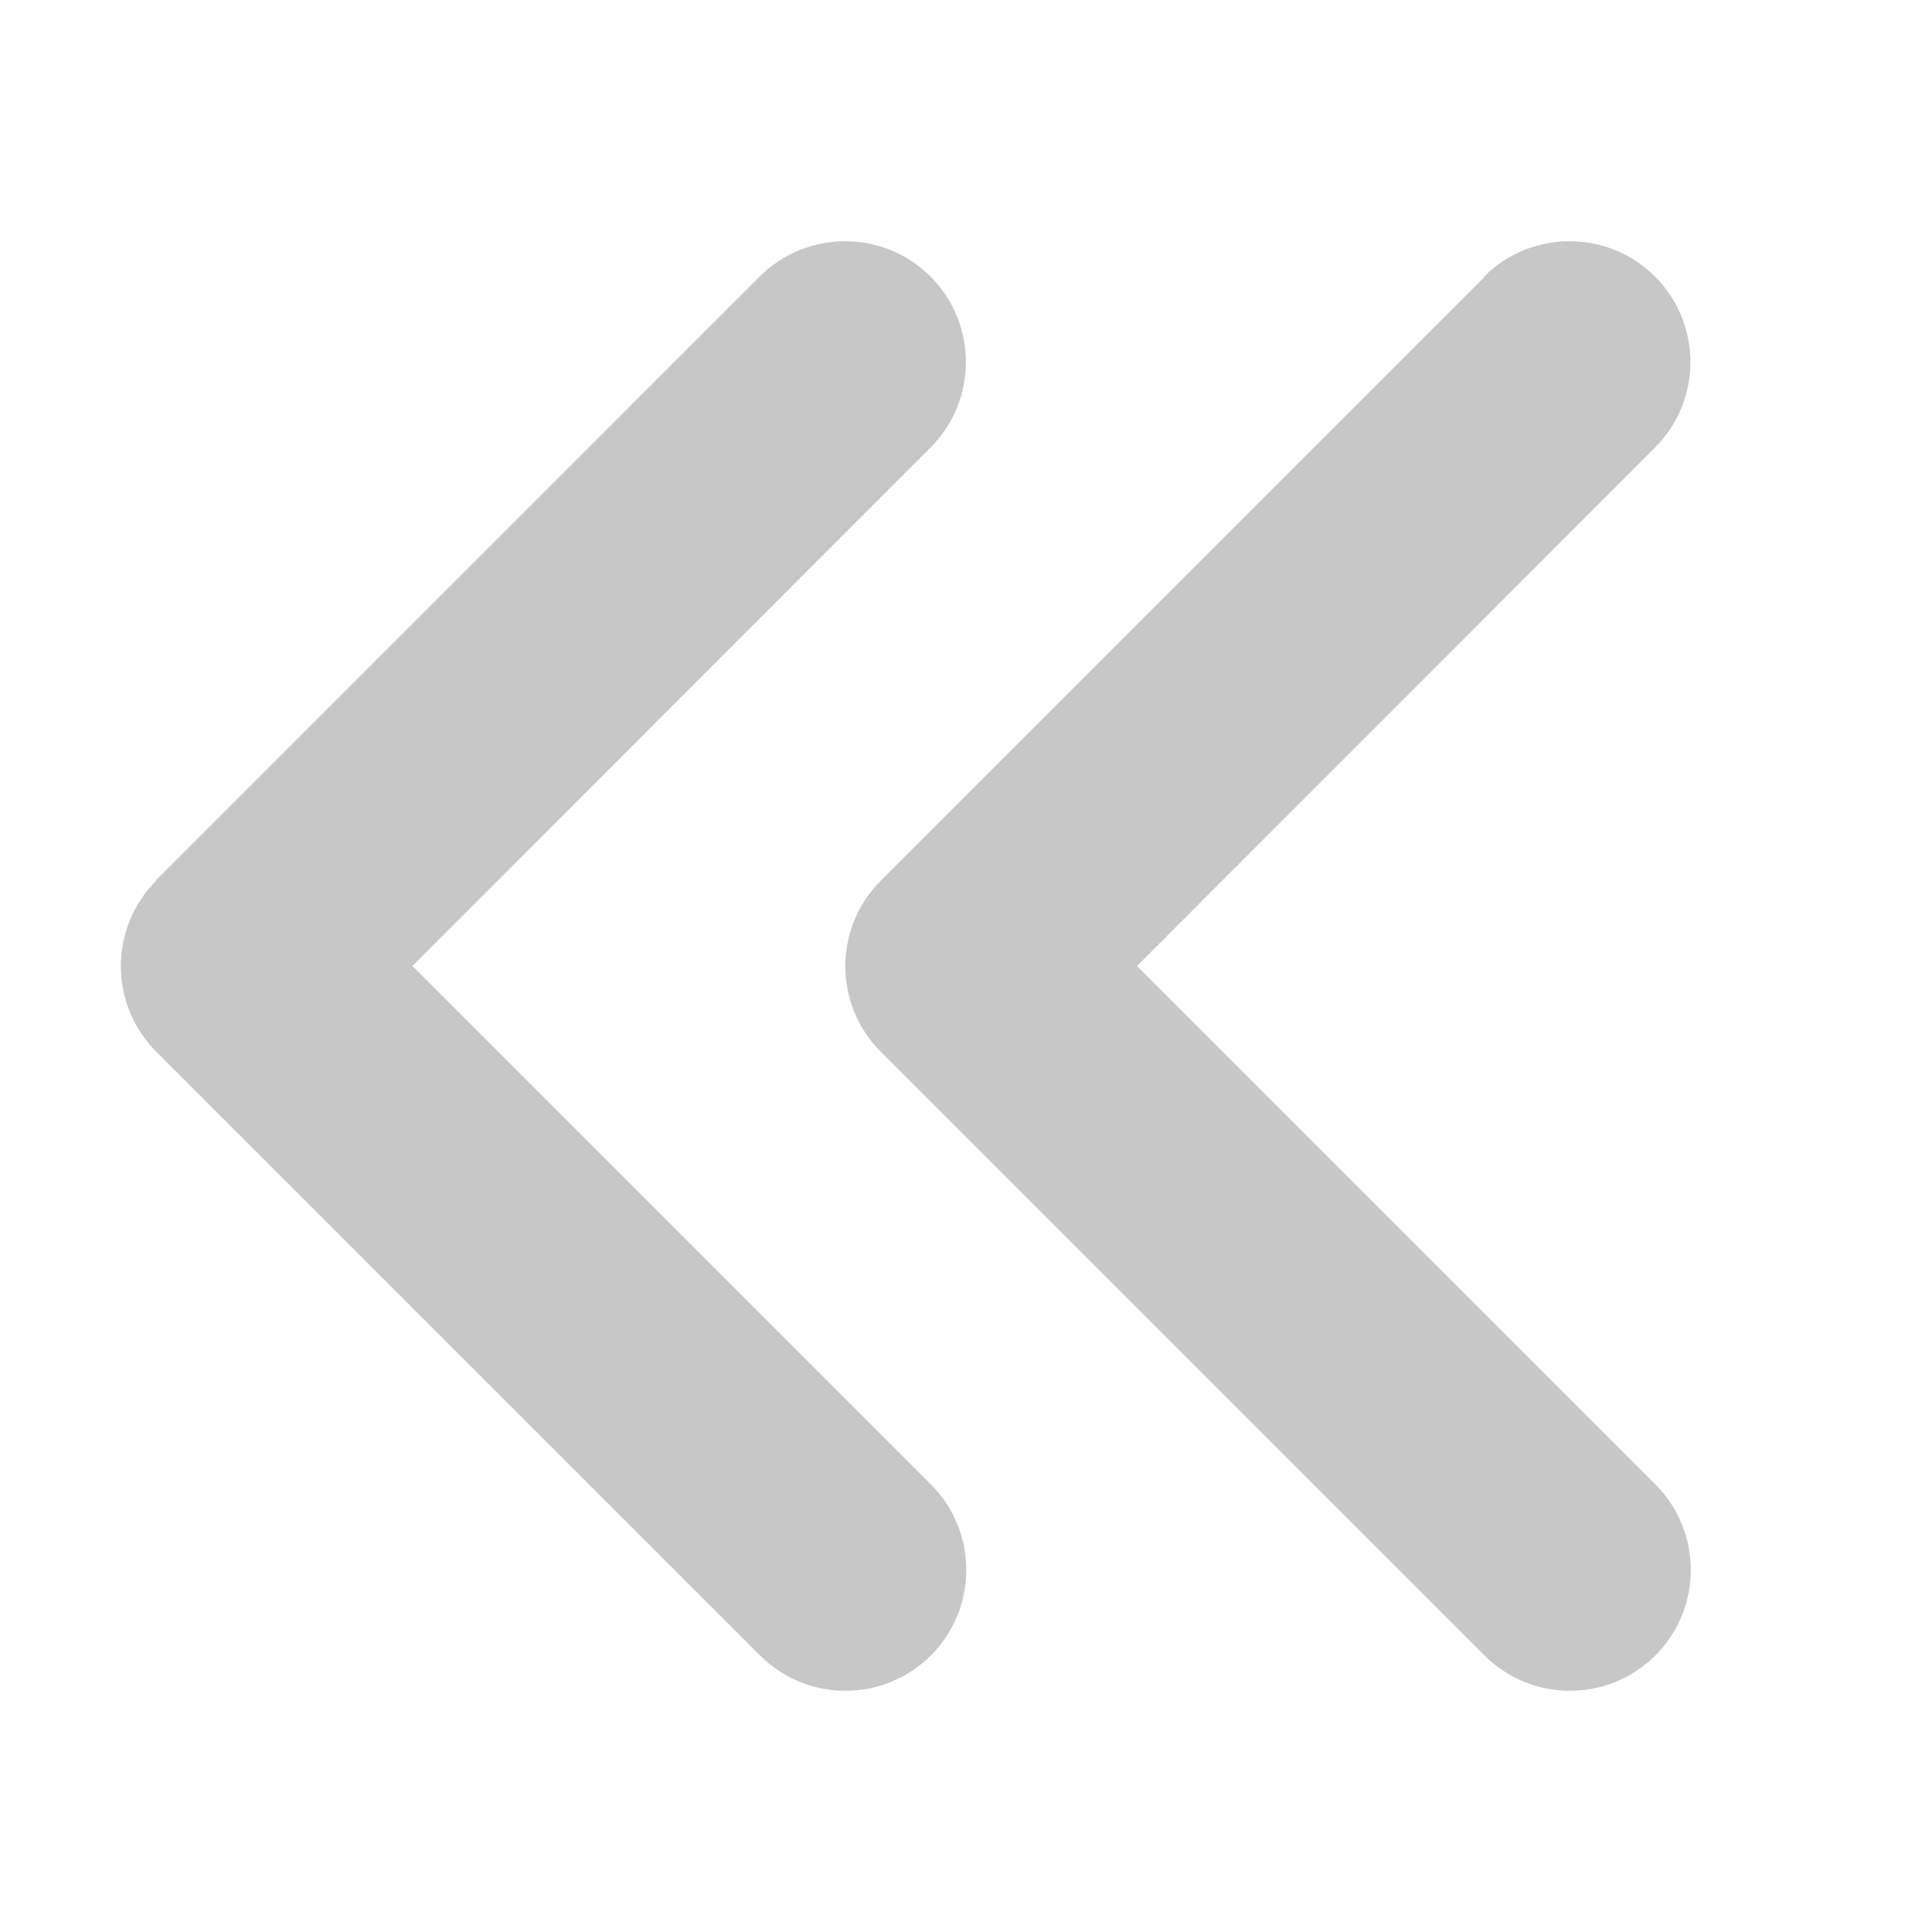
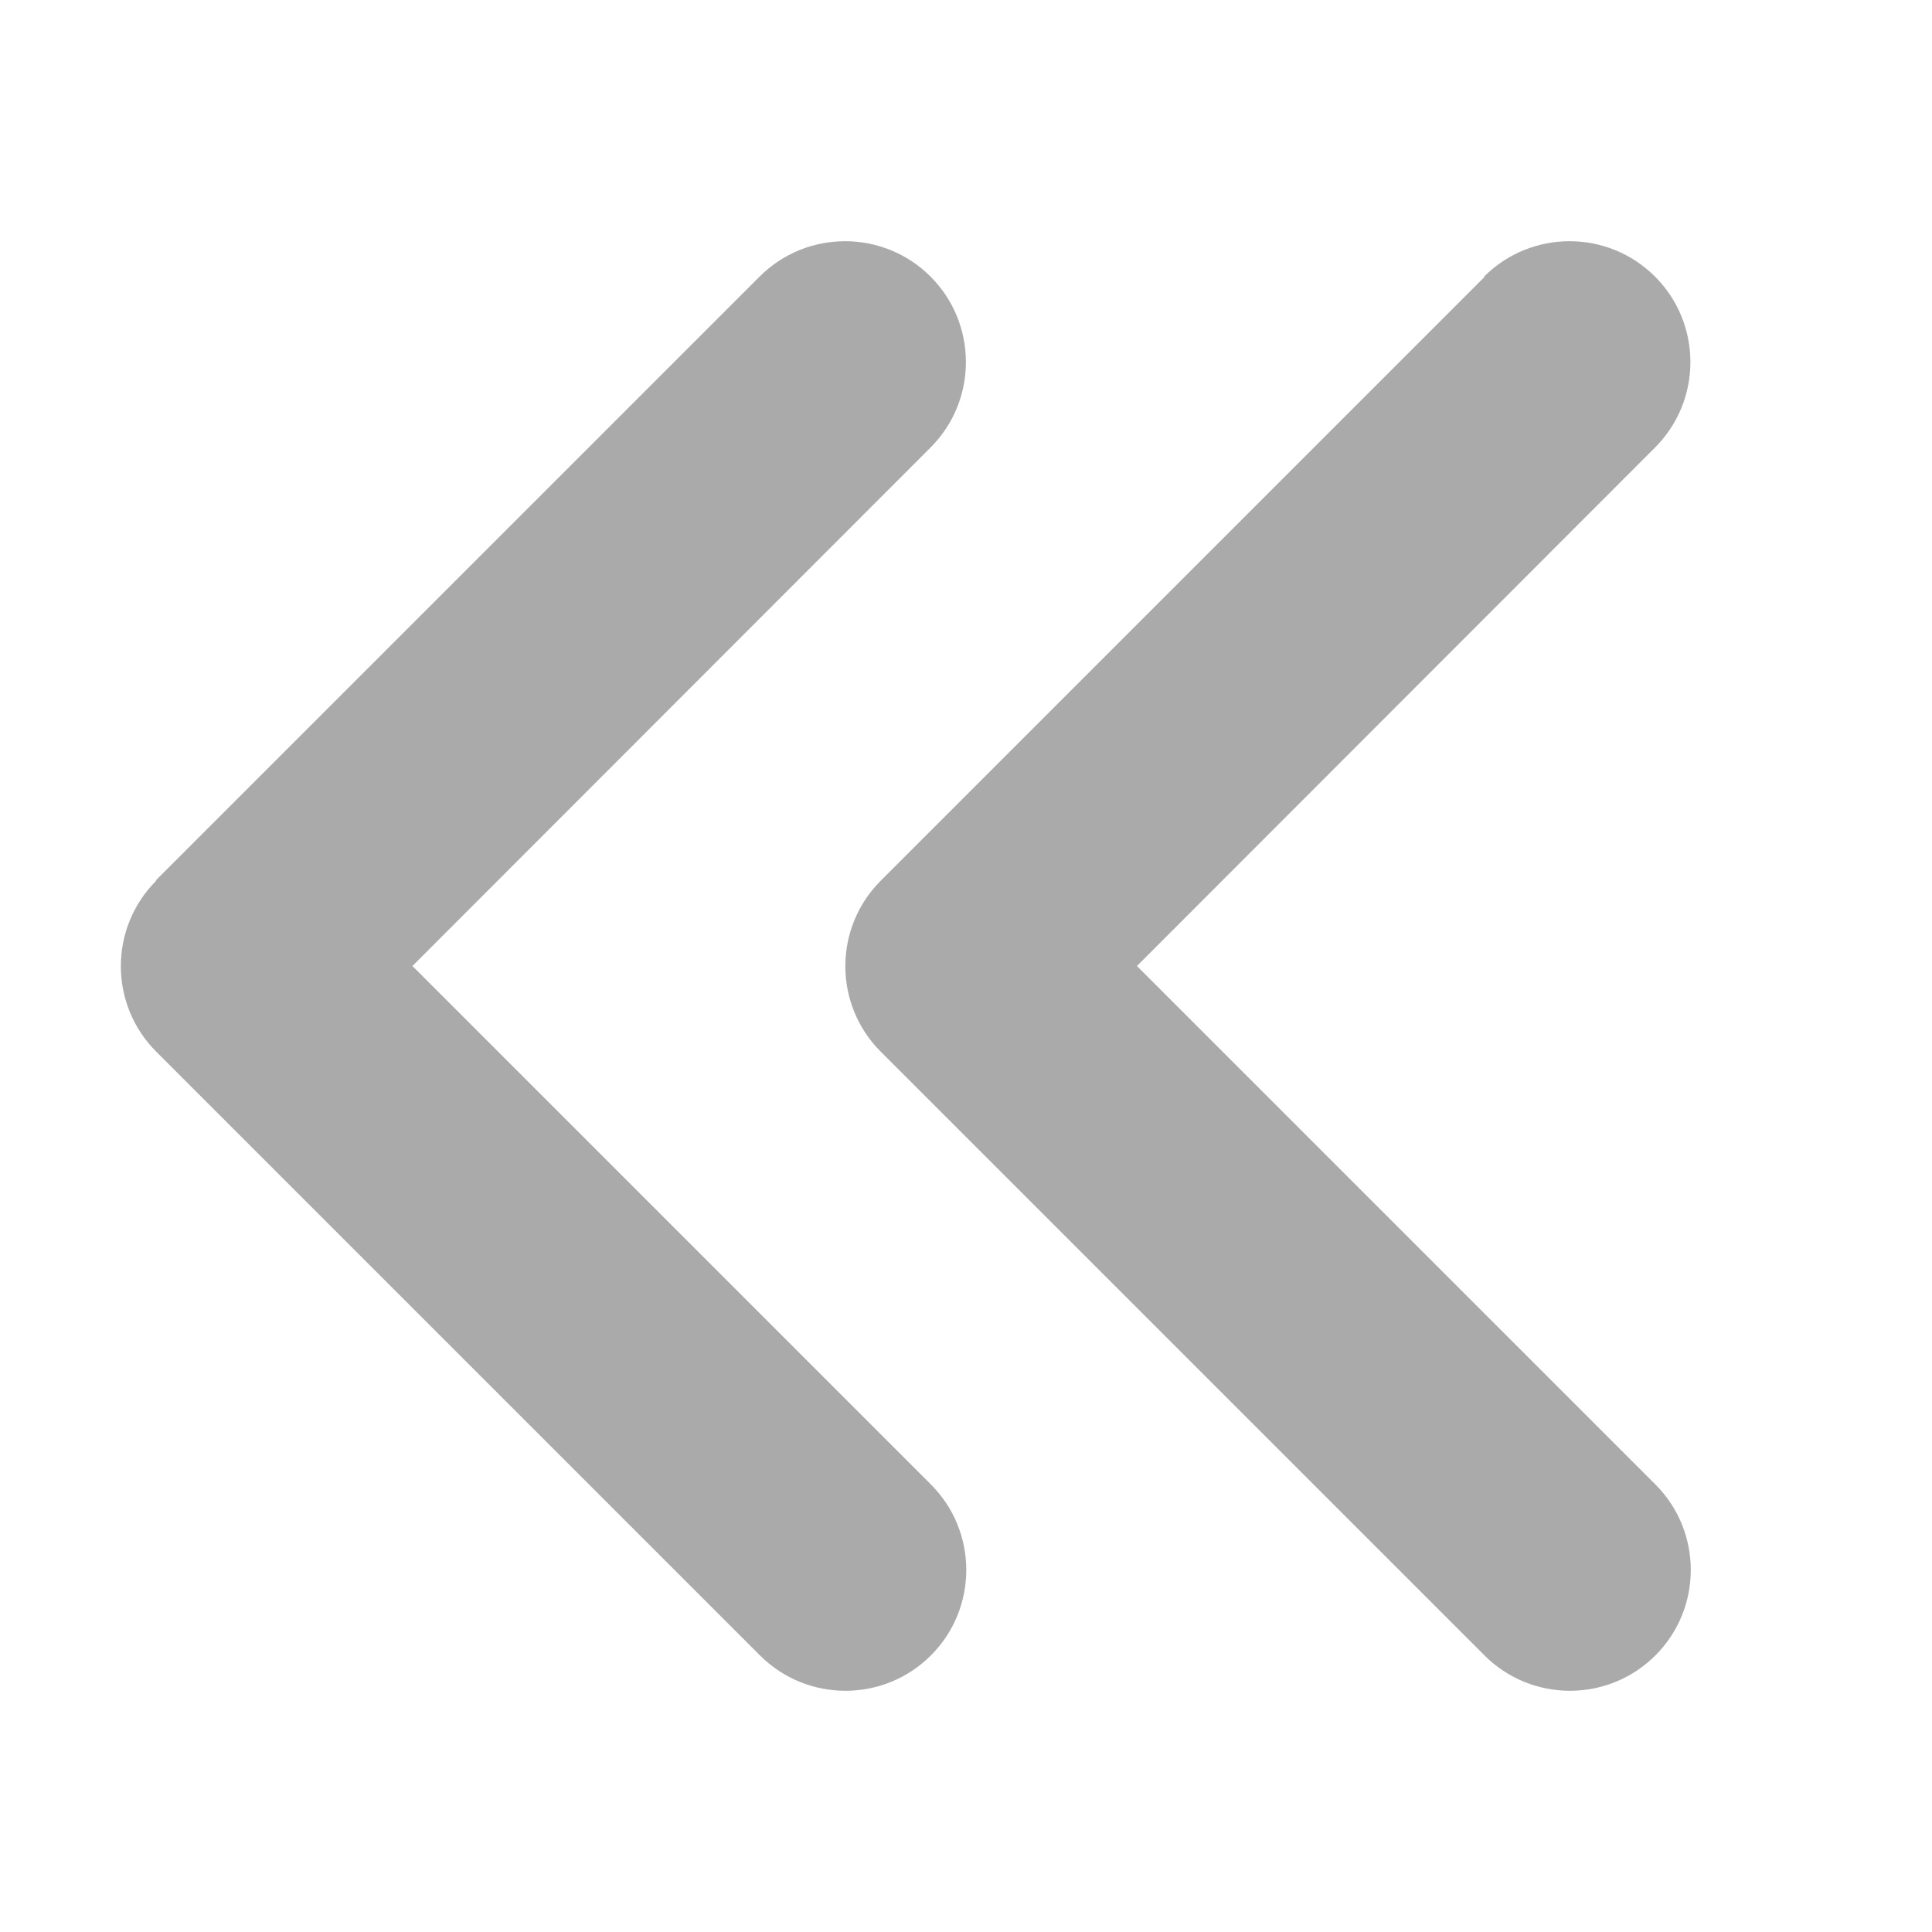
<svg xmlns="http://www.w3.org/2000/svg" height="1em" viewBox="0 0 512 512">
-   <style>svg{fill:#c7c7c7}</style>
+   <style>svg{fill:#aaa}</style>
  <path d="M41.4 233.4c-12.5 12.5-12.5 32.8 0 45.3l160 160c12.5 12.5 32.8 12.5 45.3 0s12.5-32.8 0-45.3L109.3 256 246.6 118.6c12.5-12.5 12.5-32.8 0-45.3s-32.8-12.5-45.3 0l-160 160zm352-160l-160 160c-12.5 12.5-12.5 32.8 0 45.3l160 160c12.5 12.5 32.8 12.5 45.3 0s12.5-32.8 0-45.3L301.3 256 438.6 118.6c12.5-12.5 12.5-32.8 0-45.3s-32.8-12.5-45.3 0z" />
</svg>
